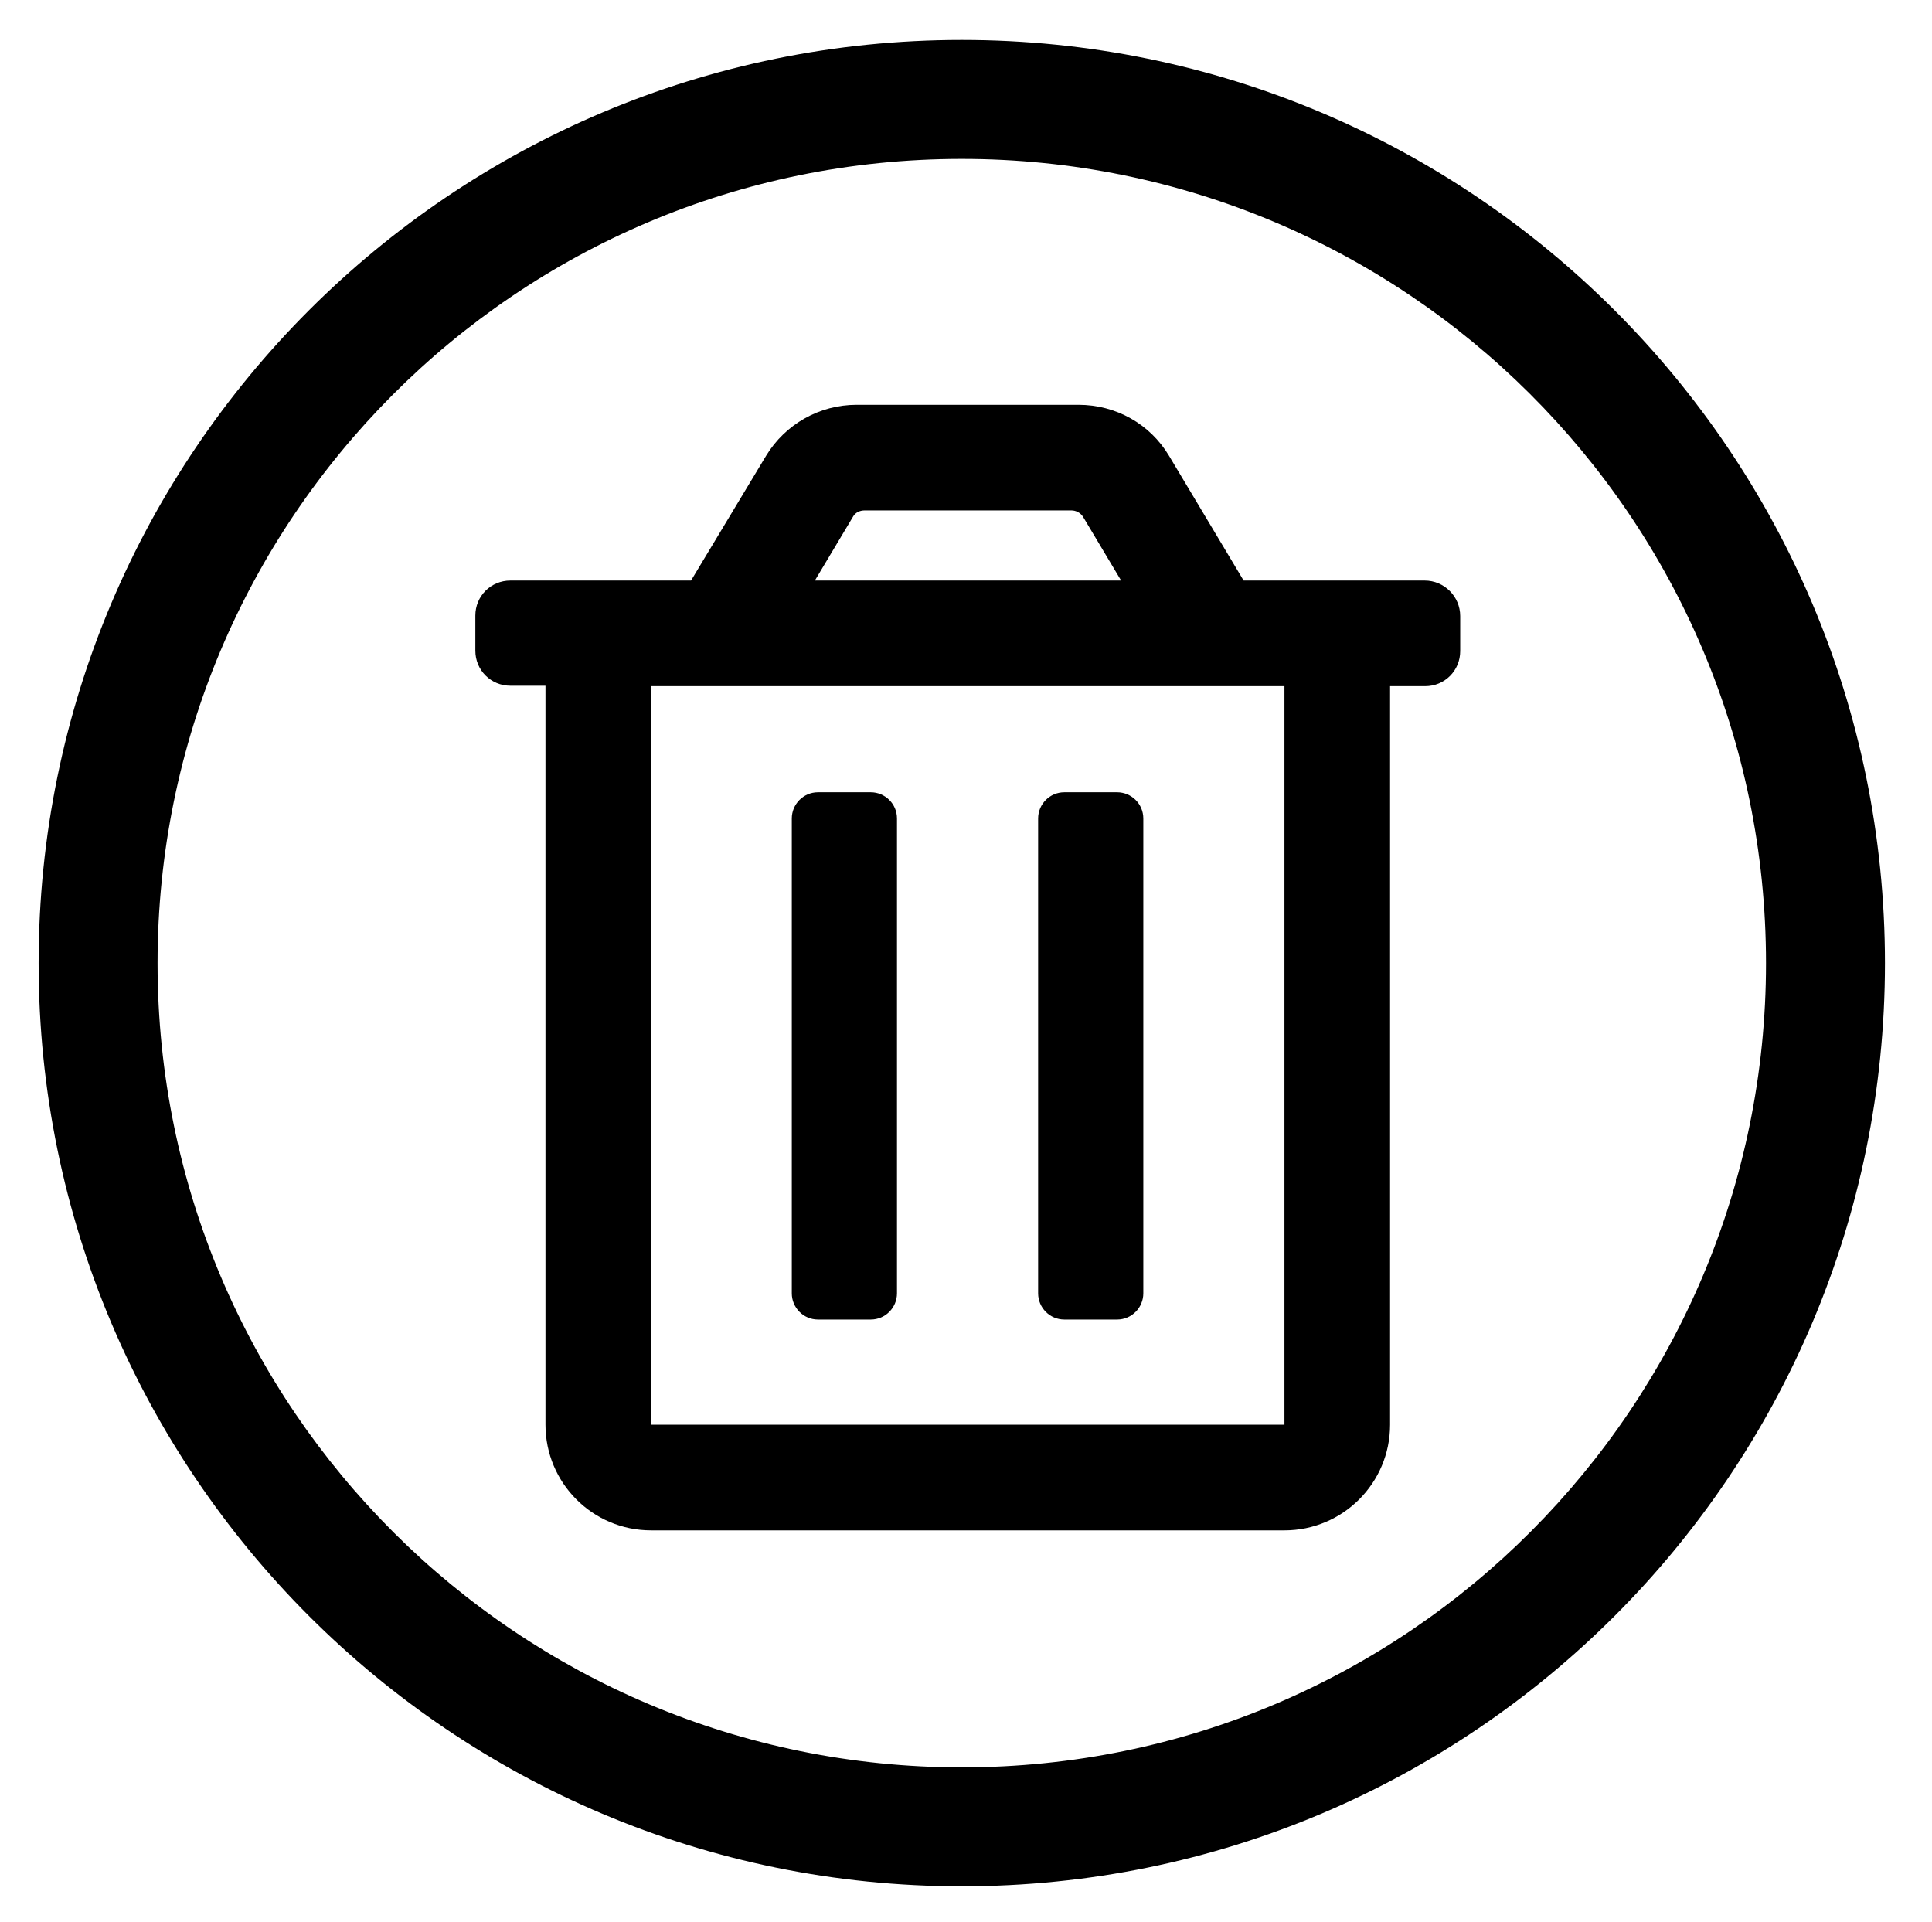
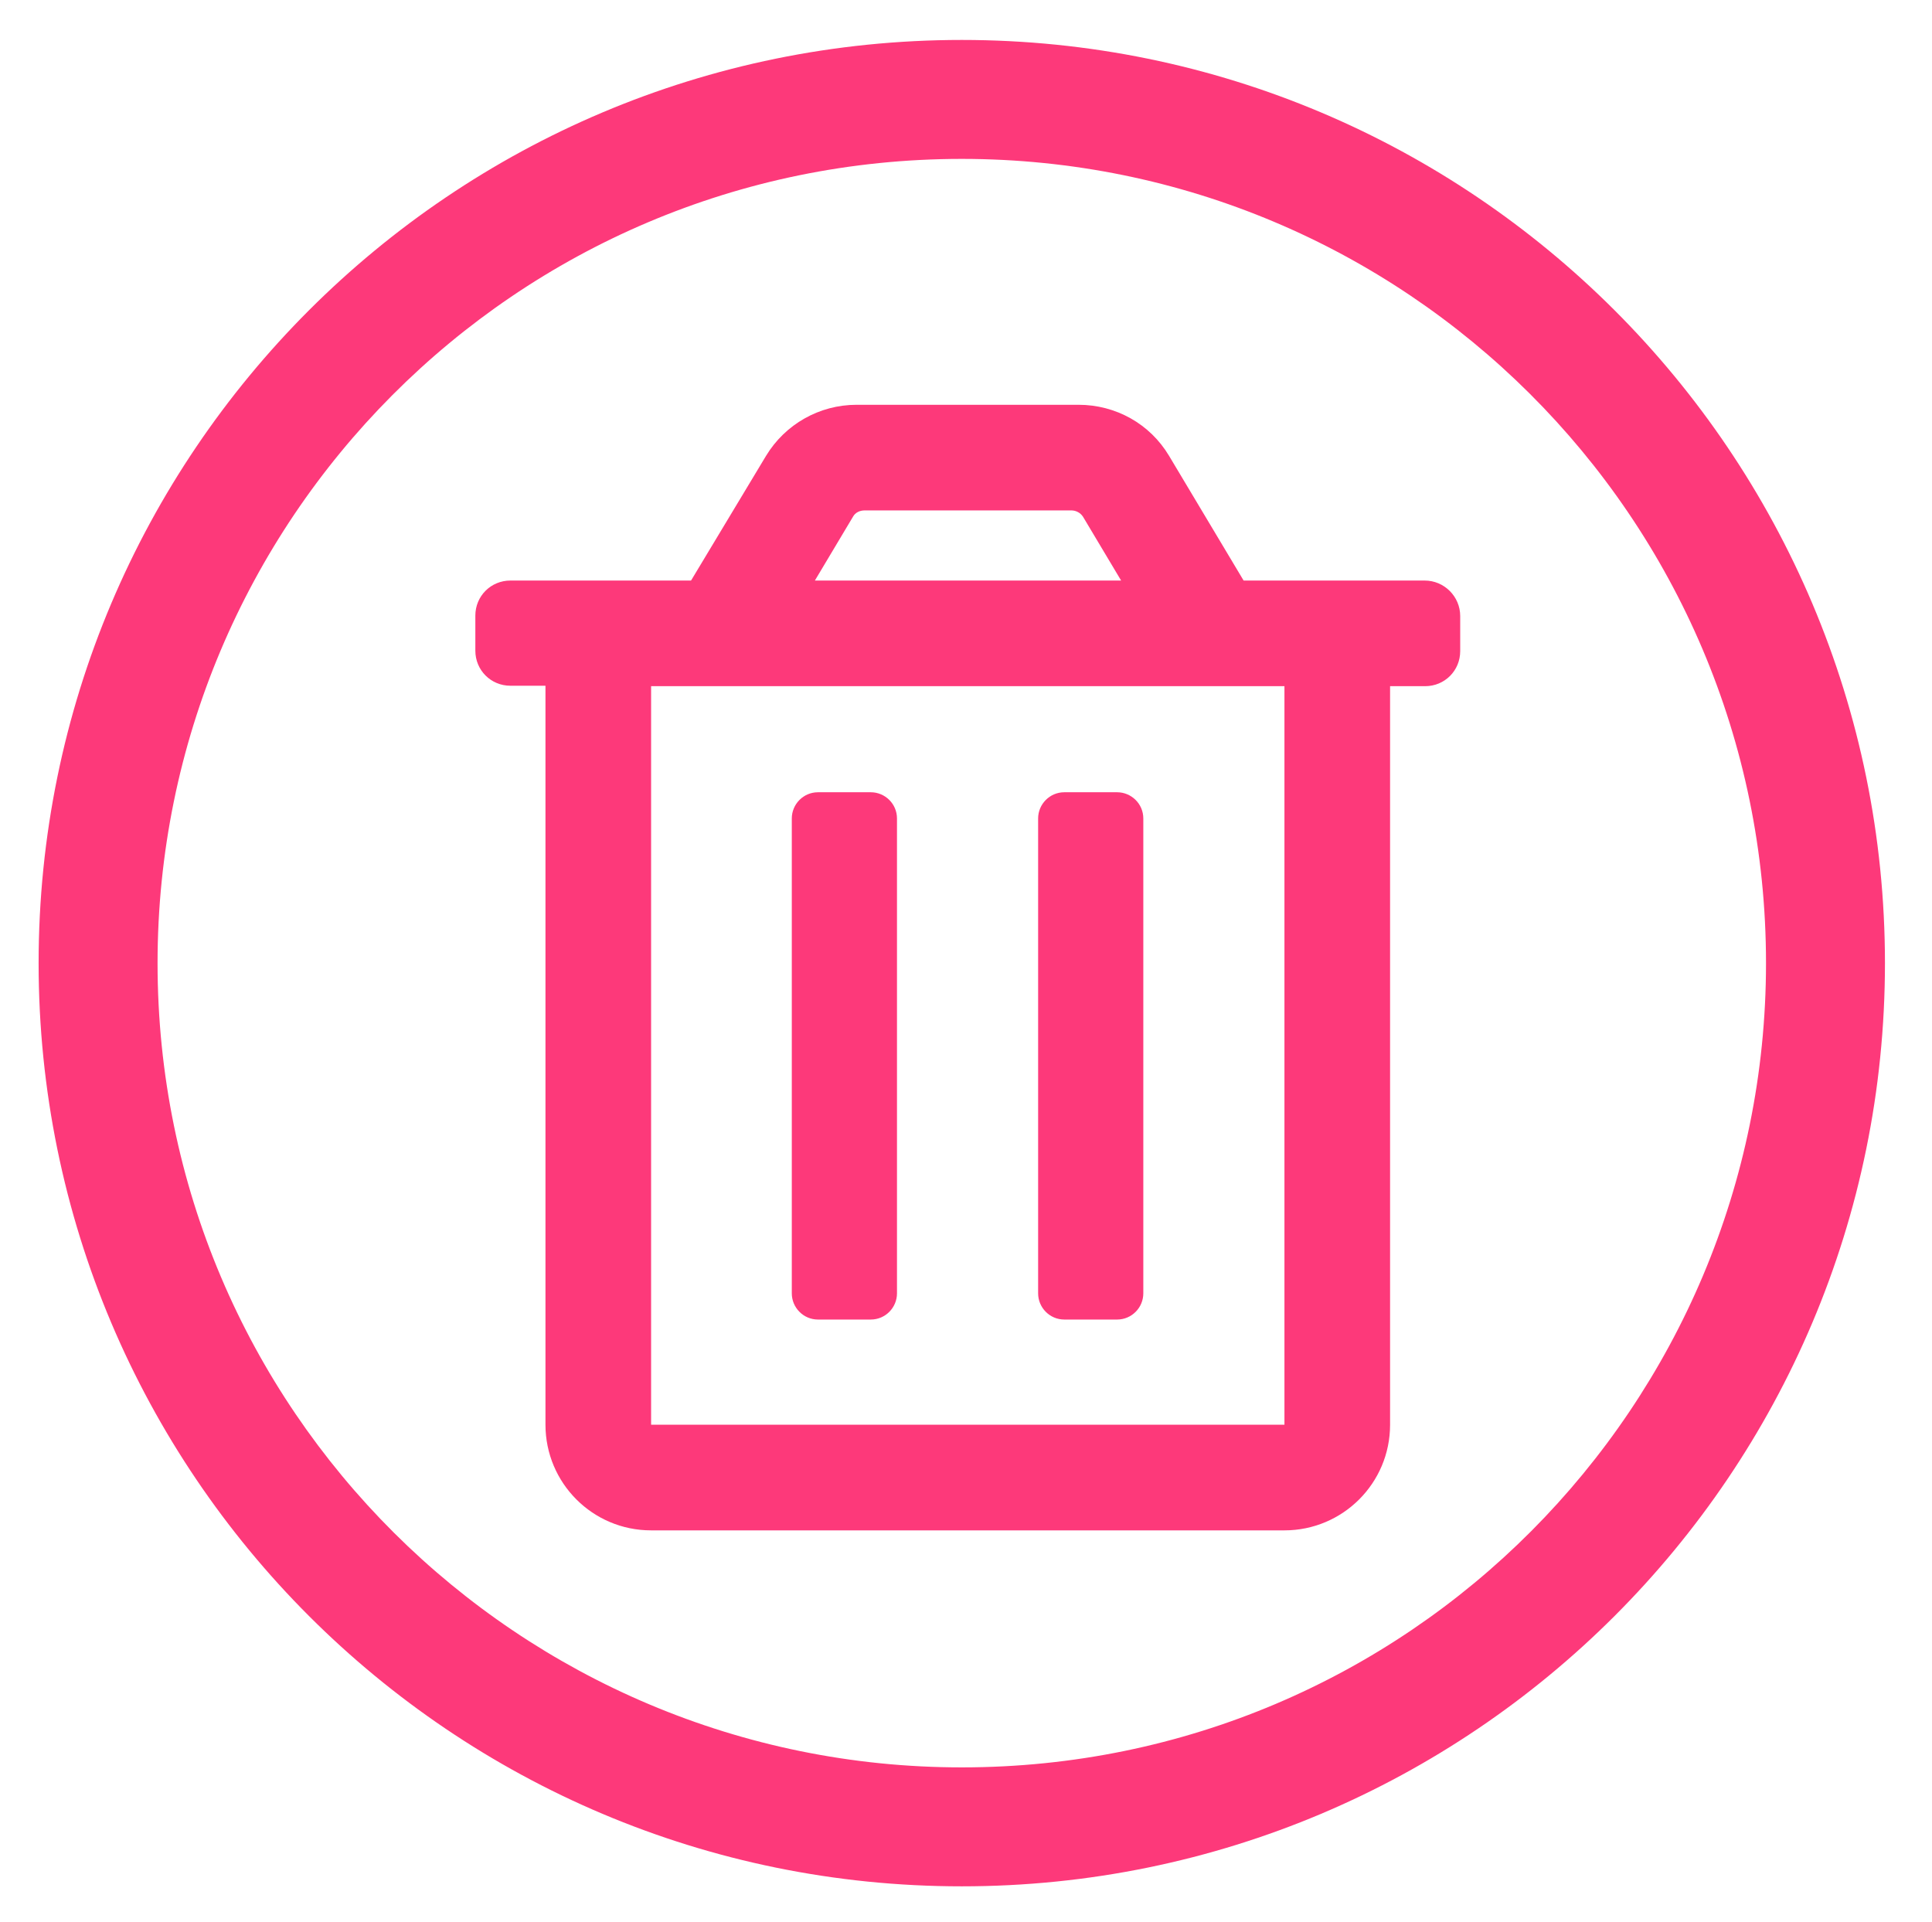
- <svg xmlns="http://www.w3.org/2000/svg" version="1.1" id="Layer_1" x="0px" y="0px" viewBox="0 0 435.3 432.9" xml:space="preserve">
+ <svg xmlns="http://www.w3.org/2000/svg" version="1.1" id="Layer_1" x="0px" y="0px" viewBox="0 0 435.3 432.9" style="enable-background:new 0 0 435.3 432.9;" xml:space="preserve">
+   <style type="text/css">
+ 		.st0{
+ 			fill:#FD397A;
+ 		}
+ 	</style>
  <g class="circle">
-     <path class="delete-st0" d="M216.7,9c-114.9,0-208,93.1-208,208s93.1,208,208,208s208-93.1,208-208S331.6,9,216.7,9z M397.9,217    c0,99.6-80.6,181.2-181.2,181.2c-99.6,0-181.2-80.6-181.2-181.2c0-99.6,80.6-181.2,181.2-181.2C316.3,35.8,397.9,116.4,397.9,217z" />
+     <path class="st0" d="M216.7,9c-114.9,0-208,93.1-208,208s93.1,208,208,208s208-93.1,208-208S331.6,9,216.7,9z M397.9,217    c0,99.6-80.6,181.2-181.2,181.2c-99.6,0-181.2-80.6-181.2-181.2c0-99.6,80.6-181.2,181.2-181.2C316.3,35.8,397.9,116.4,397.9,217z" />
  </g>
  <g class="trash">
-     <path class="delete-st0" d="M239.8,297.3h11.9c3.3,0,5.9-2.7,5.9-5.9v-107c0-3.3-2.7-5.9-5.9-5.9h-11.9c-3.3,0-5.9,2.7-5.9,5.9v107  C233.9,294.6,236.5,297.3,239.8,297.3z M321,130.8h-40.8l-16.8-28.1c-4.3-7.2-12-11.5-20.4-11.5H193c-8.4,0-16.1,4.4-20.4,11.5  l-16.9,28.1H115c-4.4,0-7.9,3.5-7.9,7.9v7.9c0,4.4,3.5,7.9,7.9,7.9h7.9V321c0,13.1,10.6,23.8,23.8,23.8l0,0h142.7  c13.1,0,23.8-10.6,23.8-23.8l0,0V154.6h7.9c4.4,0,7.9-3.5,7.9-7.9v-7.9C329,134.4,325.4,130.8,321,130.8z M192.2,116.4  c0.5-0.9,1.5-1.4,2.6-1.4h46.6c1,0,2,0.5,2.6,1.4l8.6,14.4h-69L192.2,116.4z M289.3,321H146.7V154.6h142.7V321z M184.3,297.3h11.9  c3.3,0,5.9-2.7,5.9-5.9v-107c0-3.3-2.7-5.9-5.9-5.9h-11.9c-3.3,0-5.9,2.7-5.9,5.9v107C178.4,294.6,181,297.3,184.3,297.3z" />
+     <path class="st0" d="M239.8,297.3h11.9c3.3,0,5.9-2.7,5.9-5.9v-107c0-3.3-2.7-5.9-5.9-5.9h-11.9c-3.3,0-5.9,2.7-5.9,5.9v107  C233.9,294.6,236.5,297.3,239.8,297.3z M321,130.8h-40.8l-16.8-28.1c-4.3-7.2-12-11.5-20.4-11.5H193c-8.4,0-16.1,4.4-20.4,11.5  l-16.9,28.1H115c-4.4,0-7.9,3.5-7.9,7.9v7.9c0,4.4,3.5,7.9,7.9,7.9h7.9V321c0,13.1,10.6,23.8,23.8,23.8l0,0h142.7  c13.1,0,23.8-10.6,23.8-23.8l0,0V154.6h7.9c4.4,0,7.9-3.5,7.9-7.9v-7.9C329,134.4,325.4,130.8,321,130.8z M192.2,116.4  c0.5-0.9,1.5-1.4,2.6-1.4h46.6c1,0,2,0.5,2.6,1.4l8.6,14.4h-69L192.2,116.4z M289.3,321H146.7V154.6h142.7V321z M184.3,297.3h11.9  c3.3,0,5.9-2.7,5.9-5.9v-107c0-3.3-2.7-5.9-5.9-5.9h-11.9c-3.3,0-5.9,2.7-5.9,5.9v107C178.4,294.6,181,297.3,184.3,297.3z" />
  </g>
</svg>
